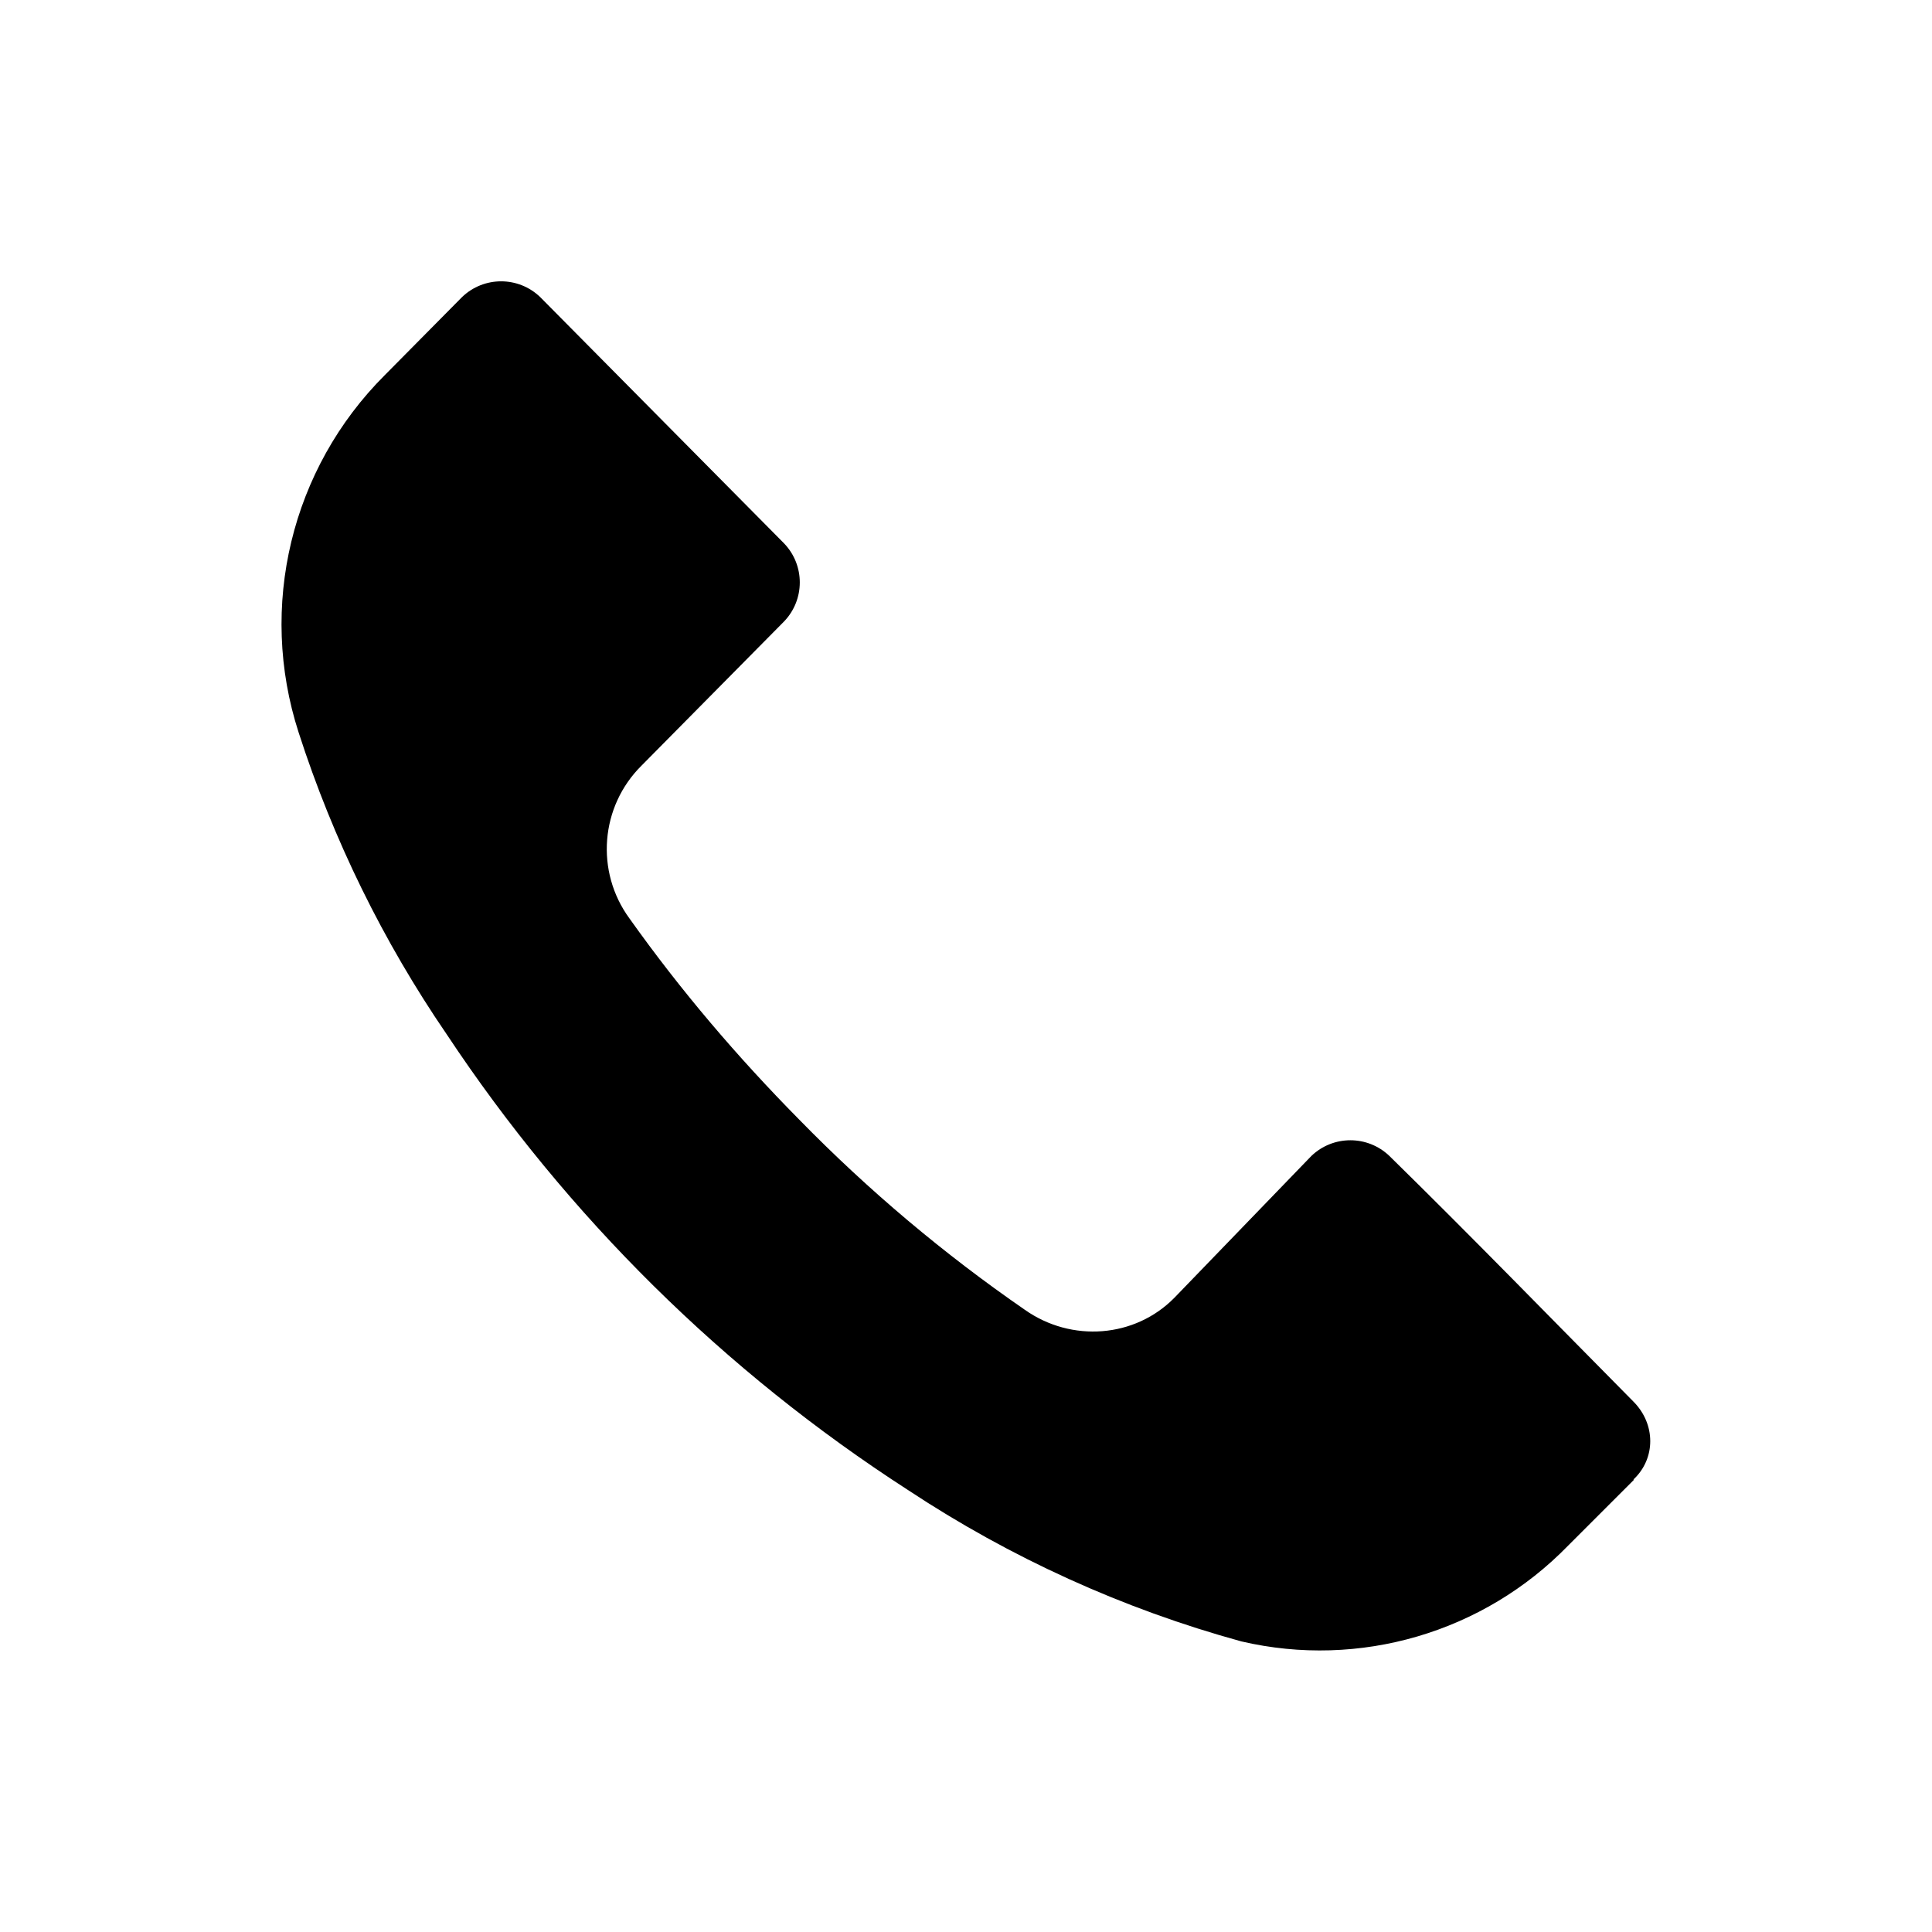
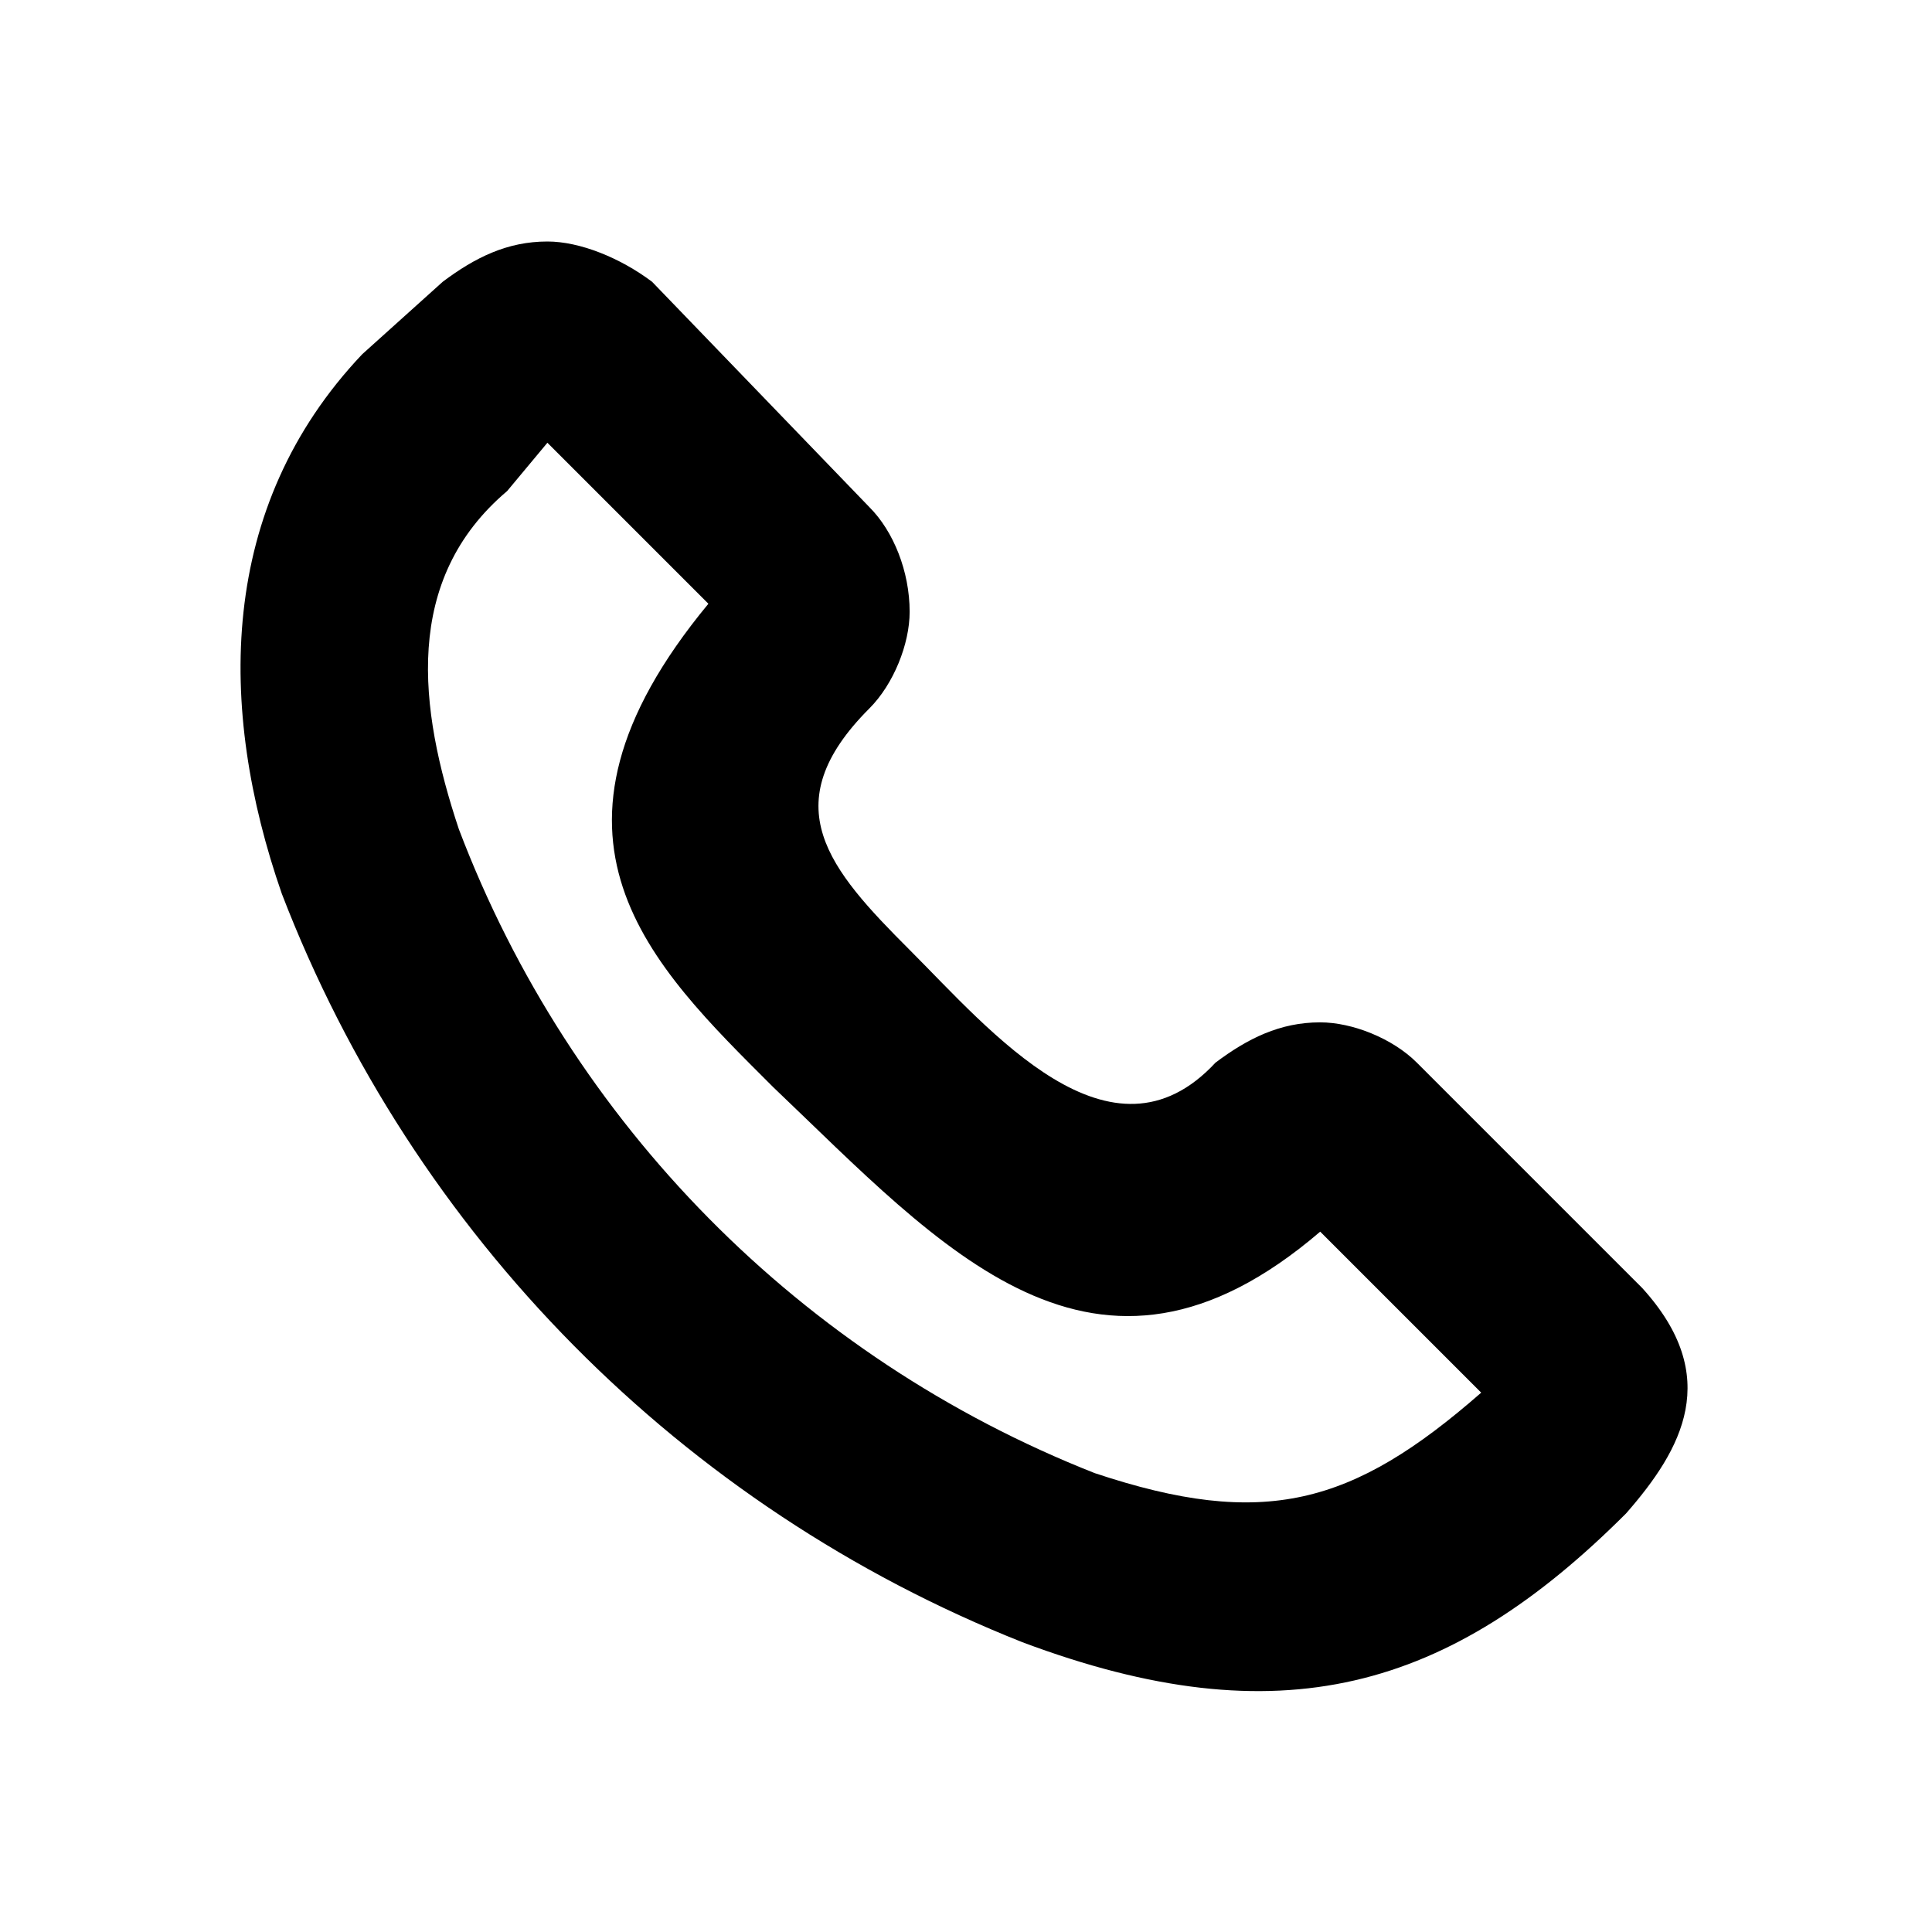
<svg xmlns="http://www.w3.org/2000/svg" width="24" height="24" fill="none">
-   <path d="m20.3 18.38-.82.82a4.3 4.3 0 0 1-4.06 1.19 14.44 14.44 0 0 1-4.14-1.88 19.67 19.67 0 0 1-5.73-5.66A14.52 14.52 0 0 1 3.71 9.1a4.37 4.37 0 0 1 1.07-4.44l.96-.97a.7.7 0 0 1 .97 0l3.03 3.06a.7.7 0 0 1 0 .97L7.97 9.51a1.46 1.46 0 0 0-.15 1.9c.64.9 1.34 1.72 2.11 2.5.86.88 1.8 1.67 2.8 2.36.58.41 1.37.35 1.86-.15l1.7-1.76a.7.7 0 0 1 .97 0c1.02 1 2.03 2.04 3.03 3.05.28.28.28.71 0 .97Z" fill="currentColor" />
+   <path d="M12.7 20.4a16.3 16.3 0 0 1-9.2-9.3c-.8-2.3-.8-4.8 1-6.7l1-.9c.4-.3.8-.5 1.3-.5.4 0 .9.2 1.3.5l2.7 2.8c.3.3.5.8.5 1.3 0 .4-.2.9-.5 1.2-1.2 1.2-.5 2 .5 3s2.5 2.8 3.8 1.4c.4-.3.8-.5 1.3-.5.4 0 .9.2 1.2.5l2.8 2.8c1 1.1.5 2-.2 2.8-2.2 2.2-4.3 2.8-7.5 1.6Zm5.7-3.1-2-2c-2.8 2.4-4.7.2-6.8-1.8-1.5-1.5-3.2-3.1-.8-6l-2-2-.5.6C5 7.2 5.2 8.8 5.7 10.3a13.9 13.9 0 0 0 7.9 8c2.1.7 3.2.4 4.8-1Z" fill="currentColor" />
</svg>
